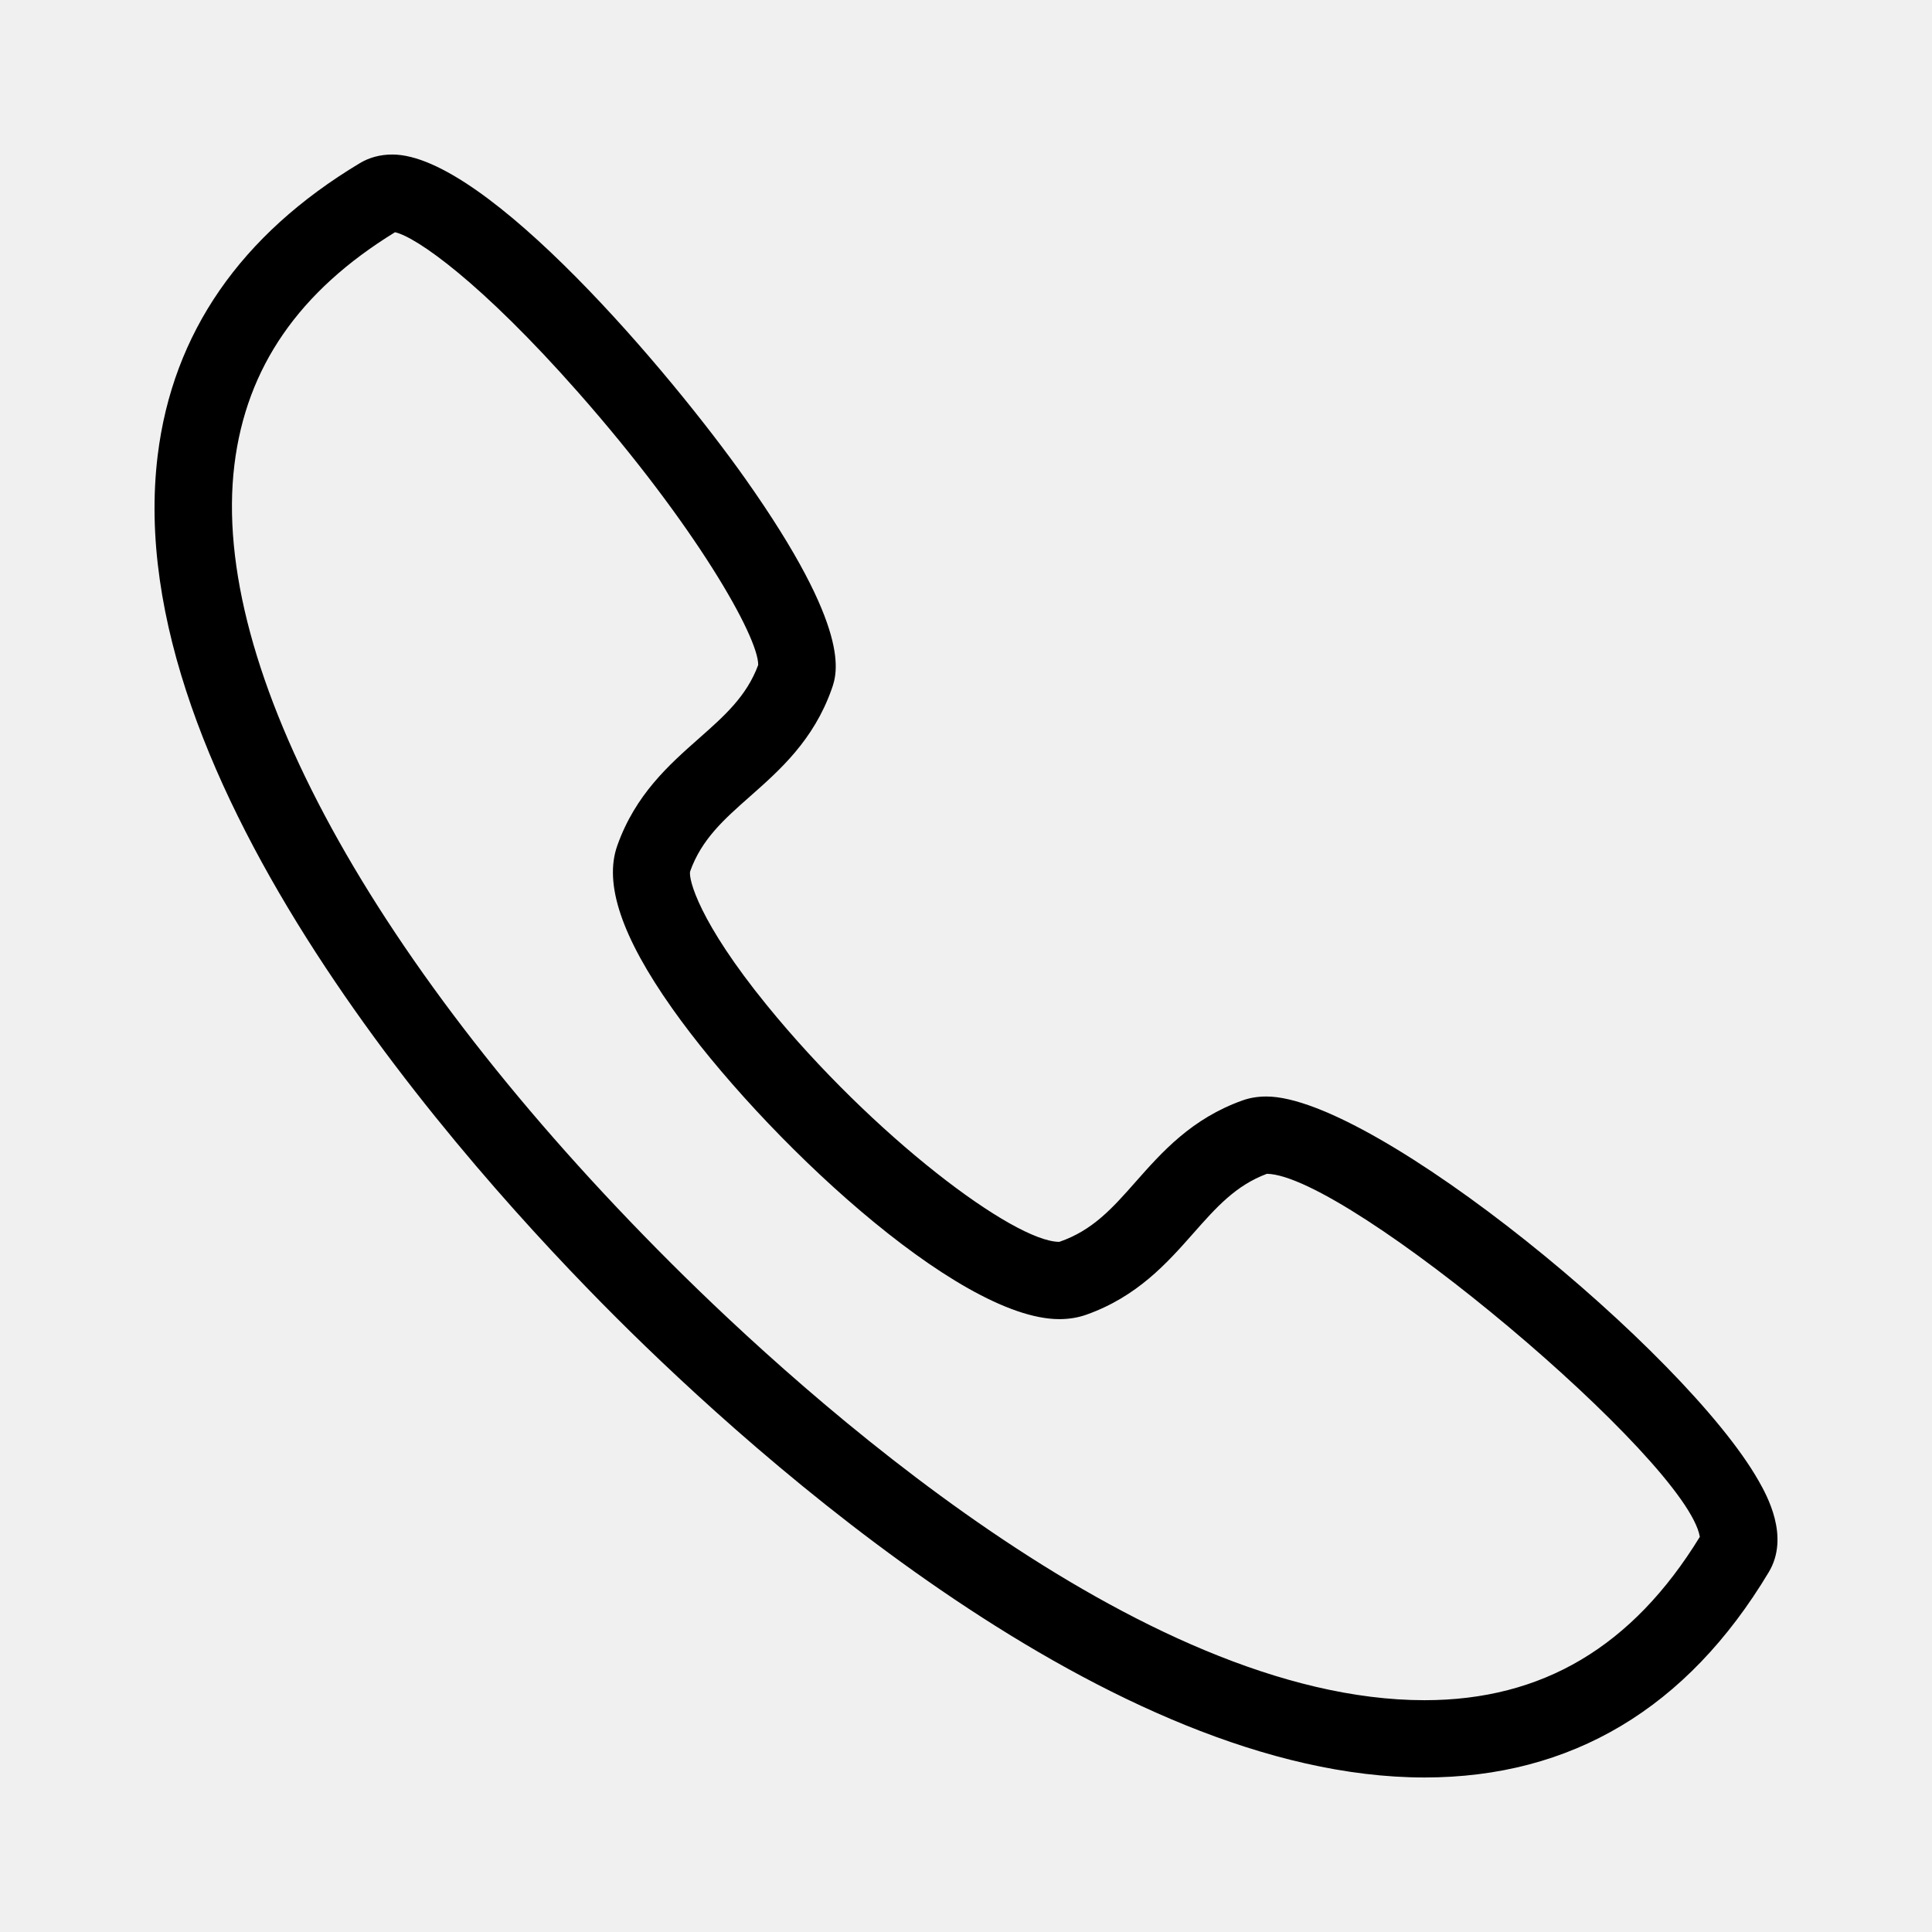
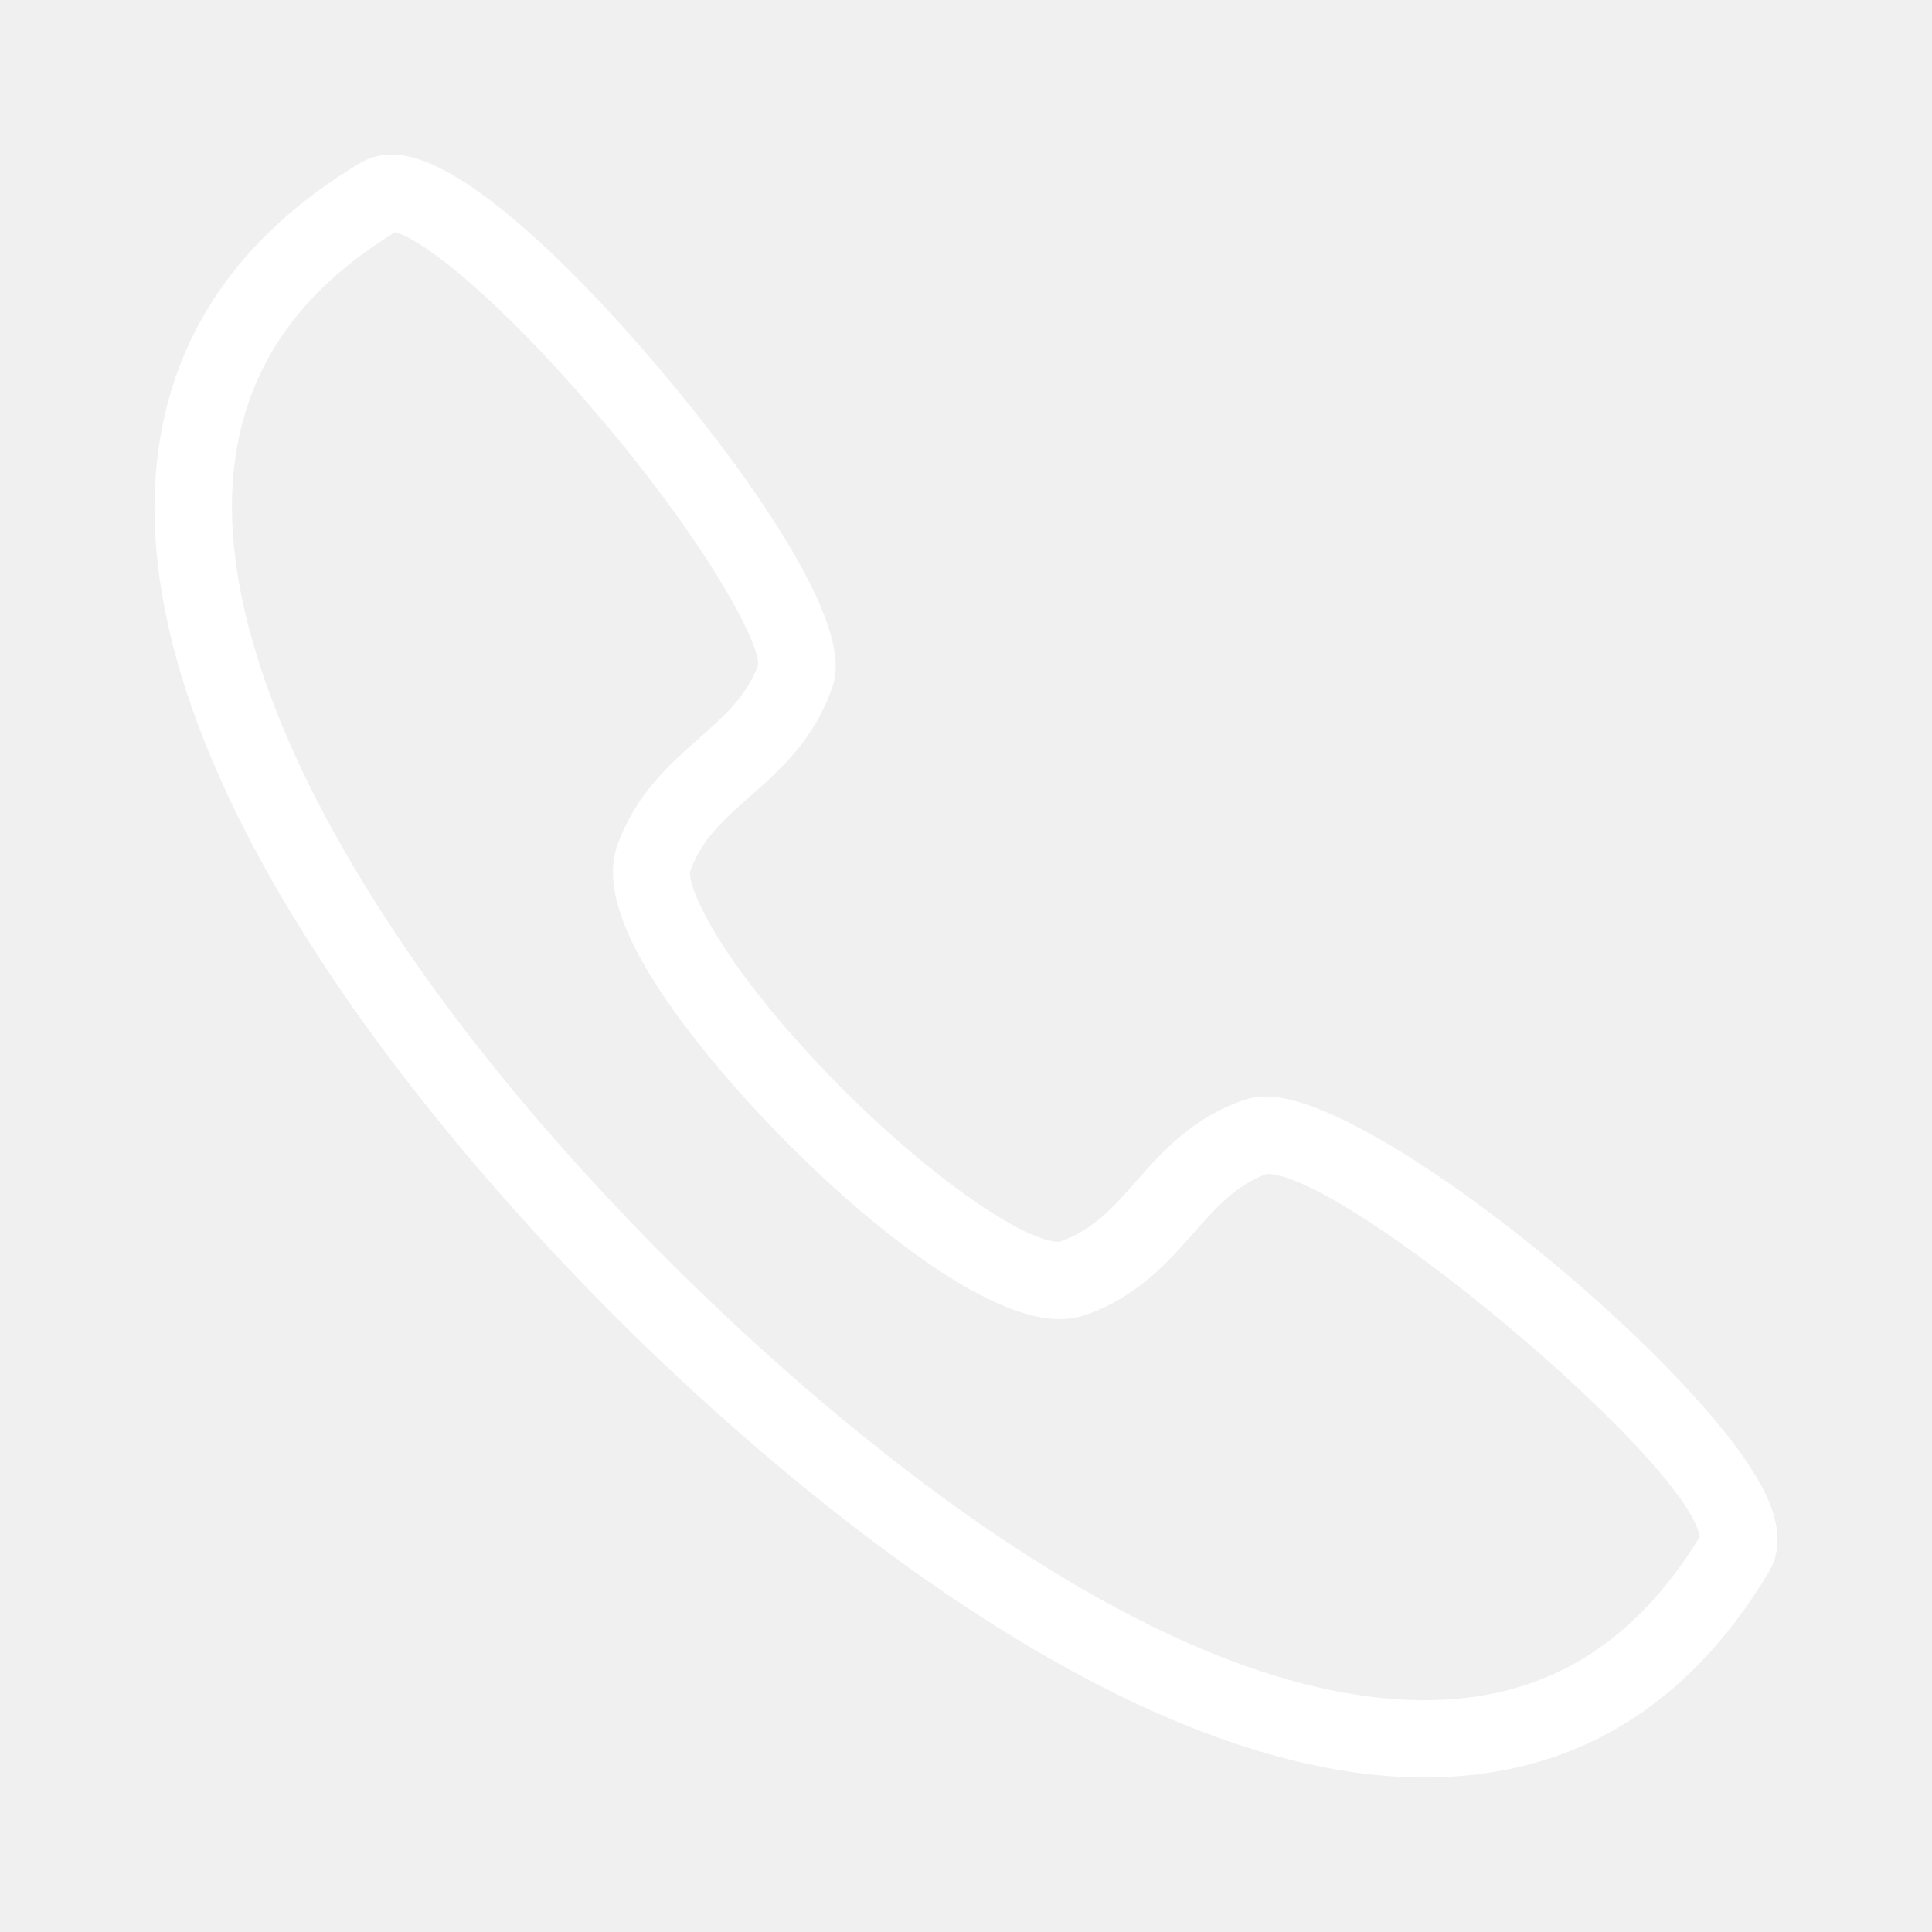
<svg xmlns="http://www.w3.org/2000/svg" version="1.1" x="0px" y="0px" viewBox="0 0 100 100" enable-background="new 0 0 100 100" xml:space="preserve" style="max-width:100%" height="100%">
-   <path d="M73.733,92.002c-0.001,0-0.002,0-0.003,0C57.5,92.001,39.091,75.379,31.93,68.233C24.096,60.416,6.099,40.416,8.162,23.57  c0.776-6.333,4.295-11.421,10.46-15.123c0.496-0.298,1.063-0.449,1.685-0.449c4.849,0,14.412,11.319,18.283,16.8  c5.533,7.835,4.749,10.046,4.454,10.878c-0.938,2.644-2.683,4.186-4.222,5.545c-1.347,1.19-2.51,2.217-3.103,3.888  c-0.082,0.406,0.456,2.598,3.97,6.917c5.522,6.787,12.798,12.252,15.141,12.252c1.729-0.592,2.758-1.755,3.947-3.102  c1.36-1.539,2.901-3.283,5.546-4.222c0.372-0.132,0.784-0.199,1.224-0.199c5.575,0,21.702,13.226,25.487,19.907  c0.401,0.709,1.623,2.867,0.517,4.712C87.324,88.427,81.328,92.002,73.733,92.002z M20.446,12.02  c-4.976,3.057-7.696,6.997-8.313,12.036c-1.283,10.473,7.174,25.93,22.622,41.345c6.81,6.795,24.238,22.6,38.977,22.601  c0,0,0.001,0,0.002,0c6.097,0,10.761-2.767,14.249-8.456c-0.66-3.953-18.215-18.726-22.408-18.79  c-1.618,0.602-2.631,1.747-3.799,3.069c-1.361,1.54-2.903,3.285-5.549,4.224c-0.428,0.152-0.897,0.229-1.396,0.229  c-5.299,0-15.411-9.53-20.045-16.092c-2.608-3.692-3.536-6.444-2.836-8.415c0.938-2.646,2.684-4.188,4.223-5.548  c1.324-1.169,2.47-2.183,3.071-3.804c0.022-1.441-3.24-7.22-9.33-14.125C24.913,14.623,21.556,12.27,20.446,12.02z" style="" fill="currentColor" />
+   <path d="M73.733,92.002c-0.001,0-0.002,0-0.003,0C57.5,92.001,39.091,75.379,31.93,68.233C24.096,60.416,6.099,40.416,8.162,23.57  c0.776-6.333,4.295-11.421,10.46-15.123c0.496-0.298,1.063-0.449,1.685-0.449c4.849,0,14.412,11.319,18.283,16.8  c5.533,7.835,4.749,10.046,4.454,10.878c-0.938,2.644-2.683,4.186-4.222,5.545c-1.347,1.19-2.51,2.217-3.103,3.888  c-0.082,0.406,0.456,2.598,3.97,6.917c5.522,6.787,12.798,12.252,15.141,12.252c1.729-0.592,2.758-1.755,3.947-3.102  c1.36-1.539,2.901-3.283,5.546-4.222c0.372-0.132,0.784-0.199,1.224-0.199c5.575,0,21.702,13.226,25.487,19.907  c0.401,0.709,1.623,2.867,0.517,4.712C87.324,88.427,81.328,92.002,73.733,92.002z M20.446,12.02  c-4.976,3.057-7.696,6.997-8.313,12.036c-1.283,10.473,7.174,25.93,22.622,41.345c6.81,6.795,24.238,22.6,38.977,22.601  c0,0,0.001,0,0.002,0c6.097,0,10.761-2.767,14.249-8.456c-0.66-3.953-18.215-18.726-22.408-18.79  c-1.618,0.602-2.631,1.747-3.799,3.069c-1.361,1.54-2.903,3.285-5.549,4.224c-0.428,0.152-0.897,0.229-1.396,0.229  c-5.299,0-15.411-9.53-20.045-16.092c-2.608-3.692-3.536-6.444-2.836-8.415c0.938-2.646,2.684-4.188,4.223-5.548  c1.324-1.169,2.47-2.183,3.071-3.804c0.022-1.441-3.24-7.22-9.33-14.125C24.913,14.623,21.556,12.27,20.446,12.02z" style="" fill="white" />
</svg>
